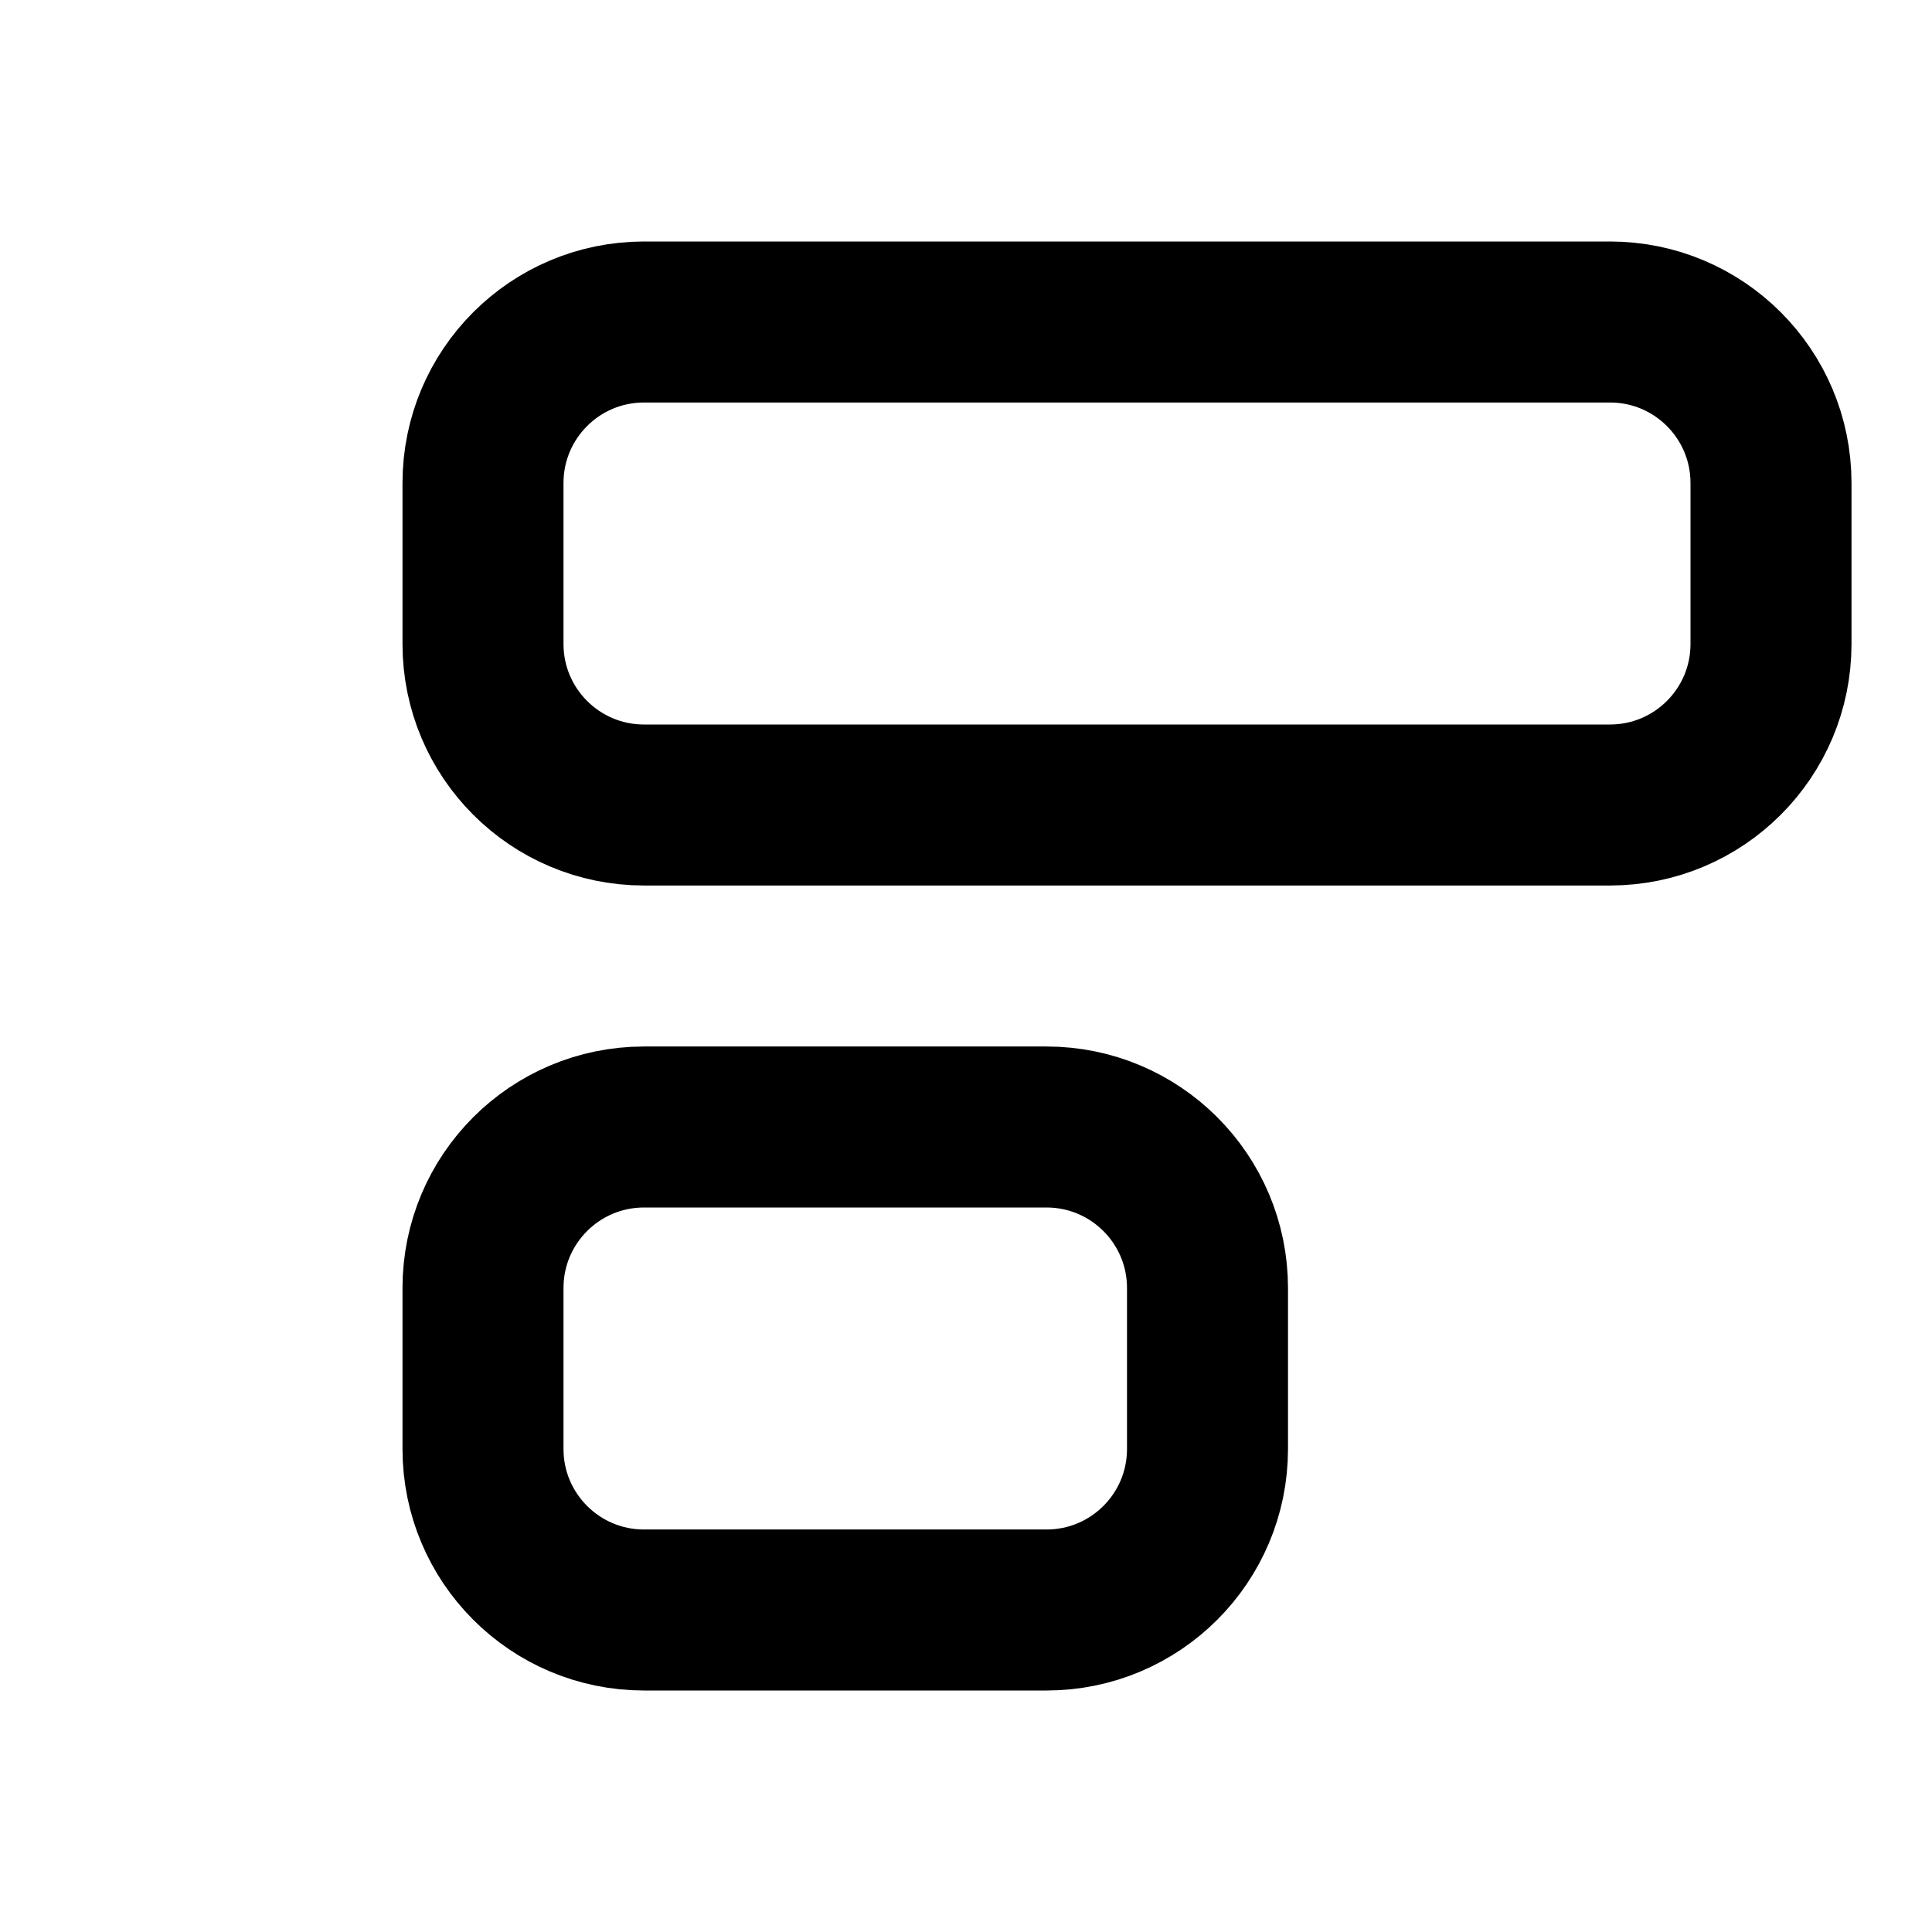
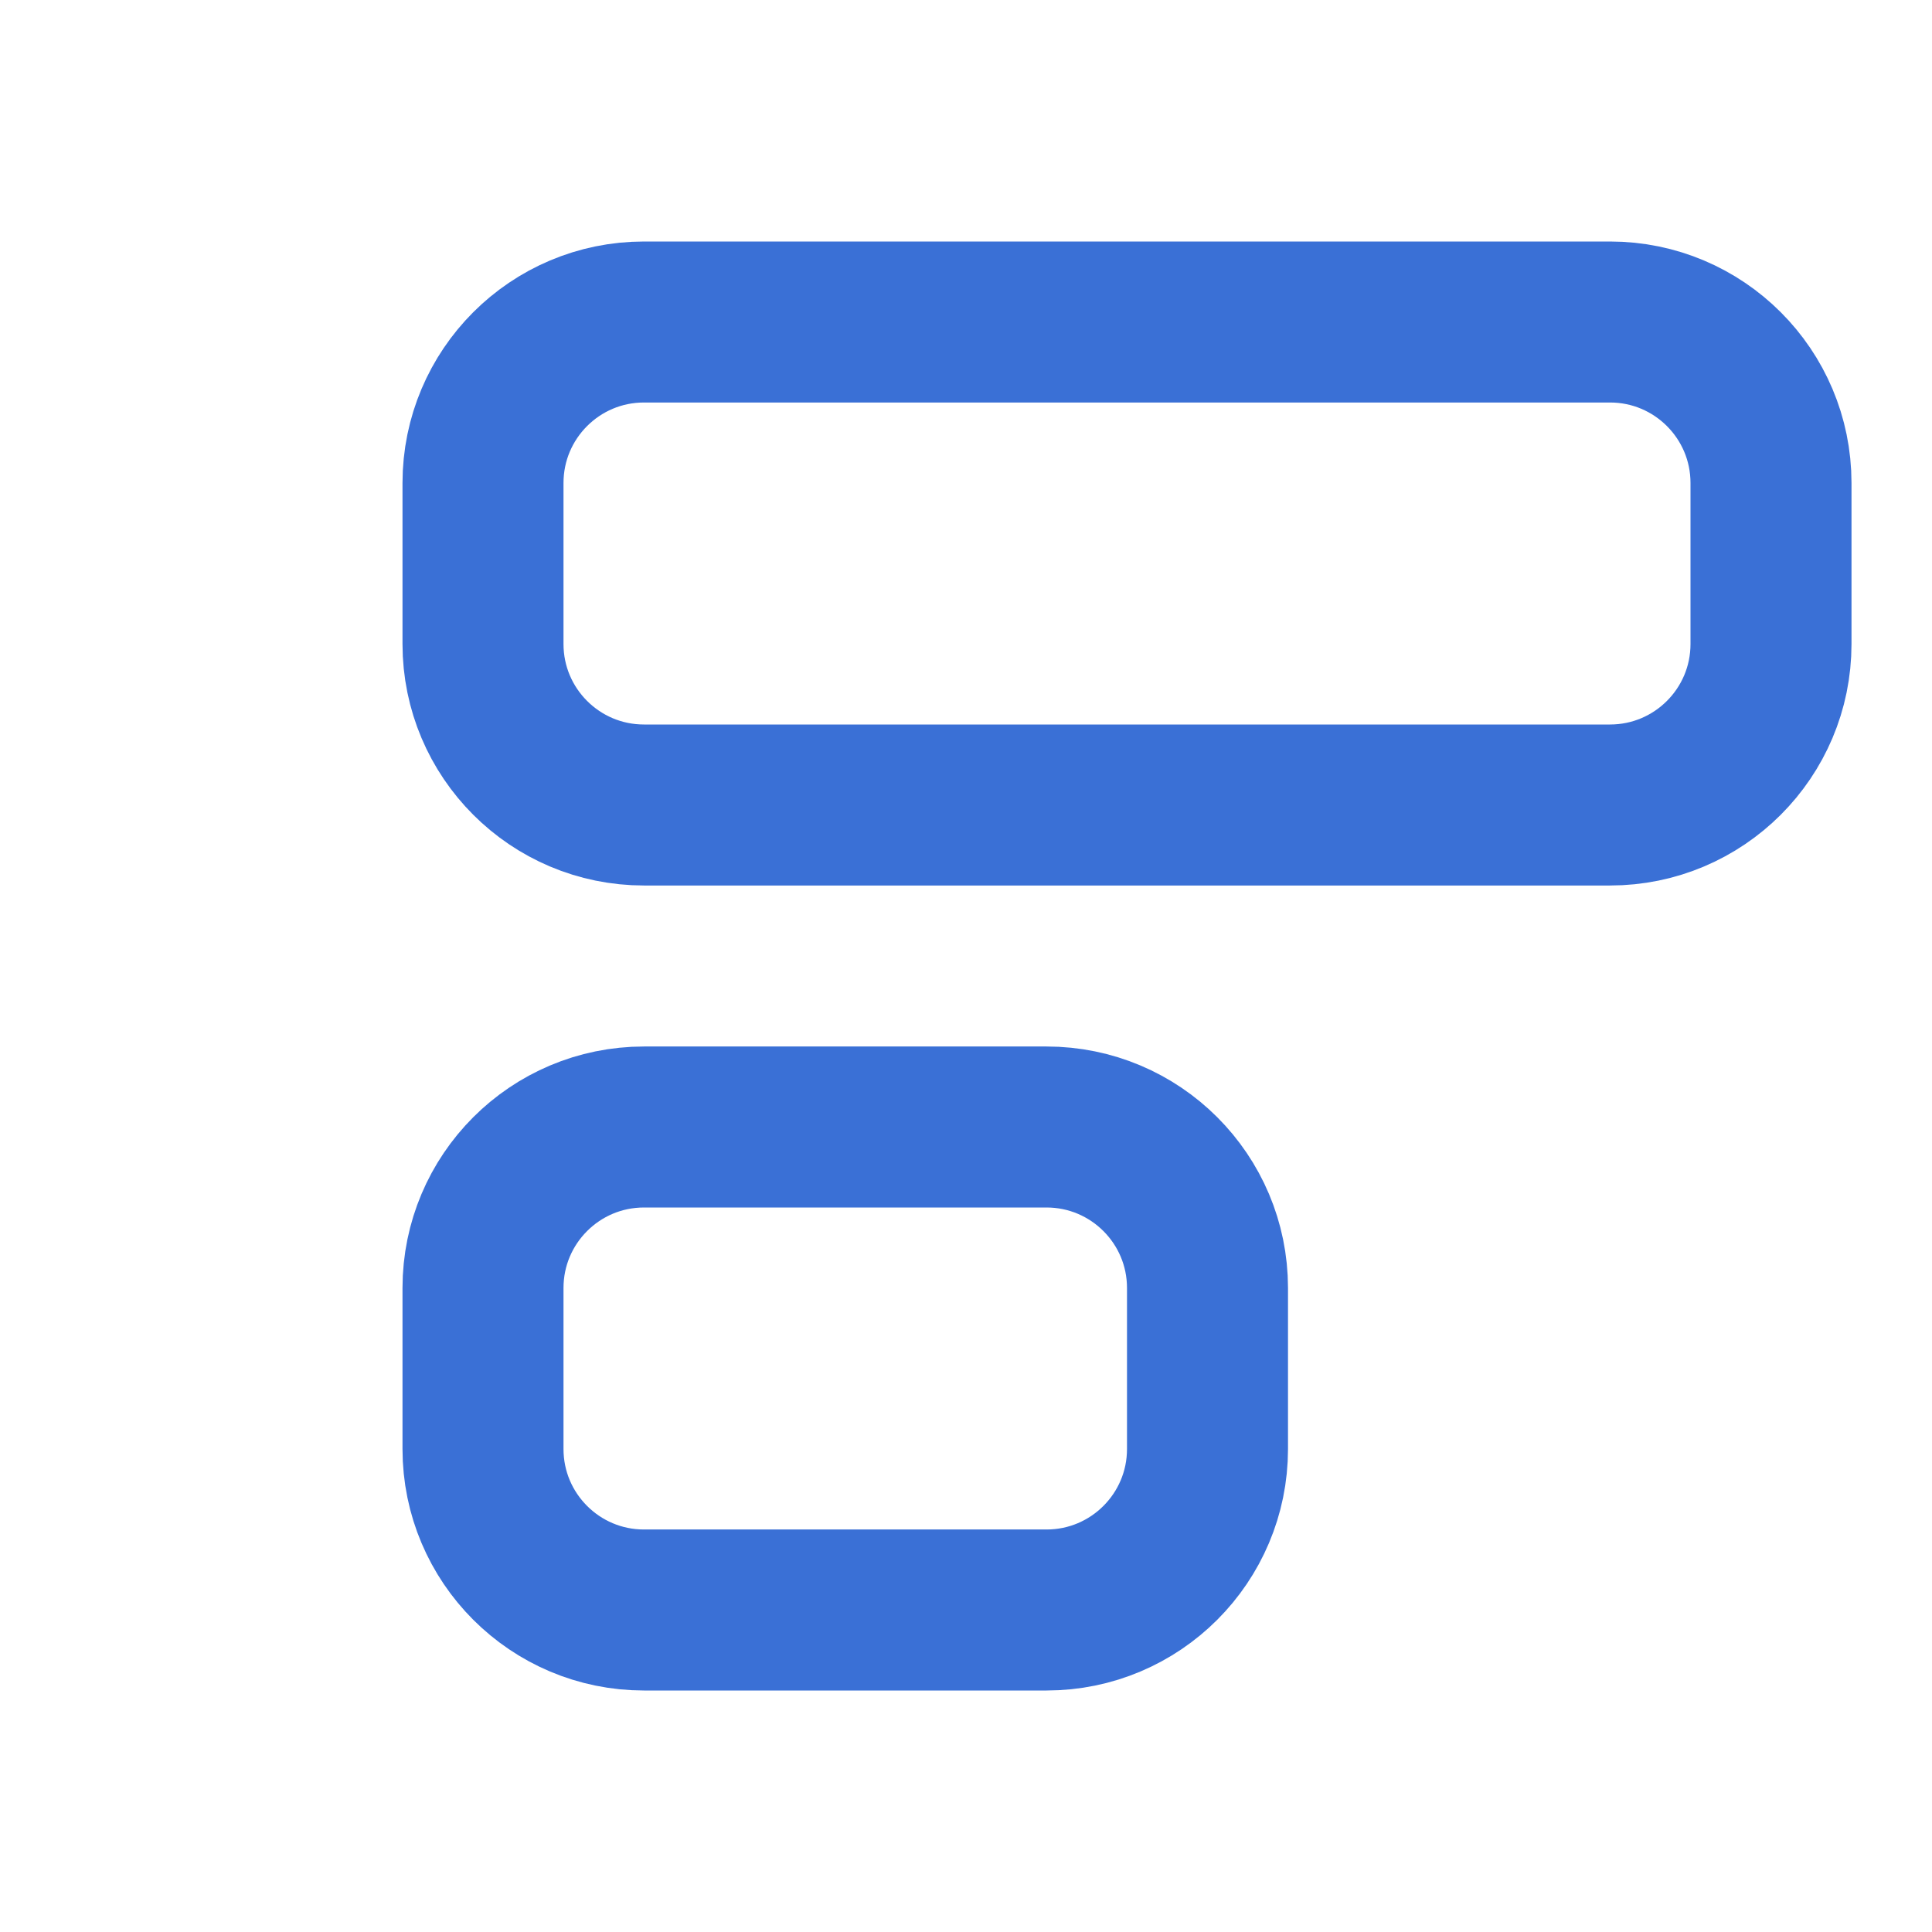
- <svg xmlns="http://www.w3.org/2000/svg" viewBox="0 0 24 24" fill="none" stroke="currentColor" stroke-width="2" stroke-linecap="round" stroke-linejoin="round">
+ <svg xmlns="http://www.w3.org/2000/svg" viewBox="0 0 24 24" fill="none" stroke="#3a70d6" stroke-width="2" stroke-linecap="round" stroke-linejoin="round">
  <rect width="9" height="6" x="6" y="14" rx="2" />
  <rect width="16" height="6" x="6" y="4" rx="2" />
</svg>
